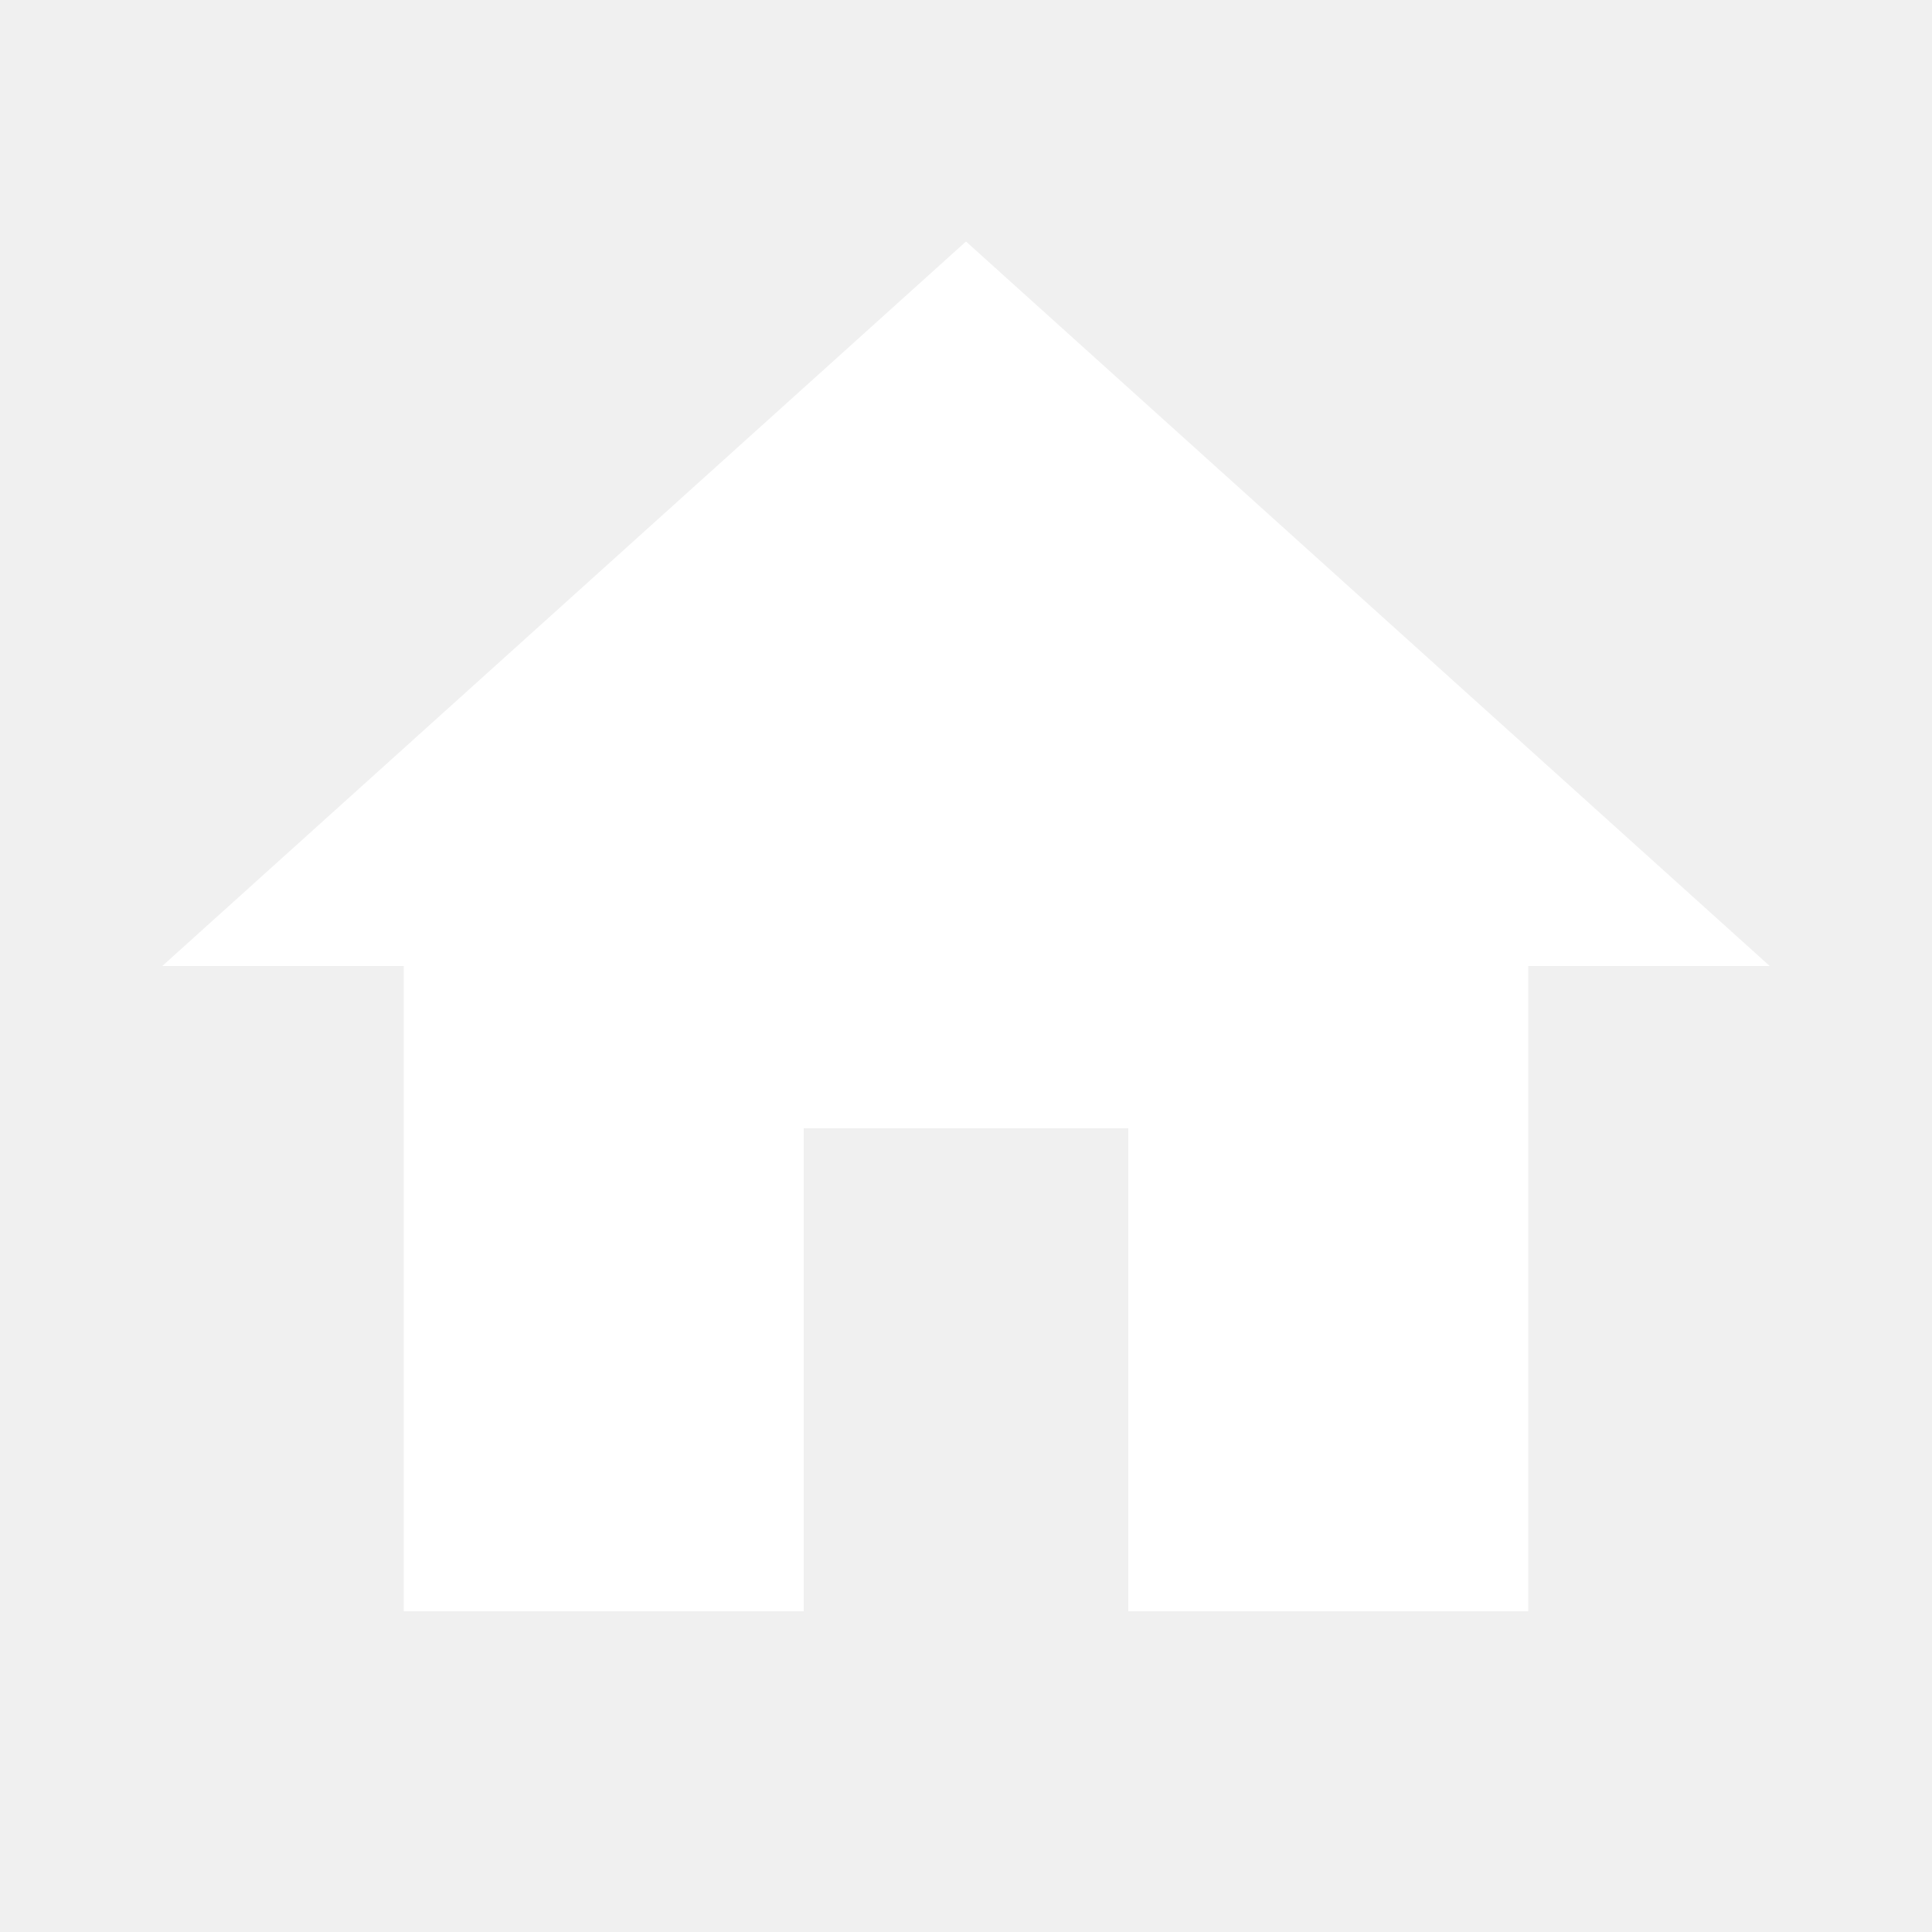
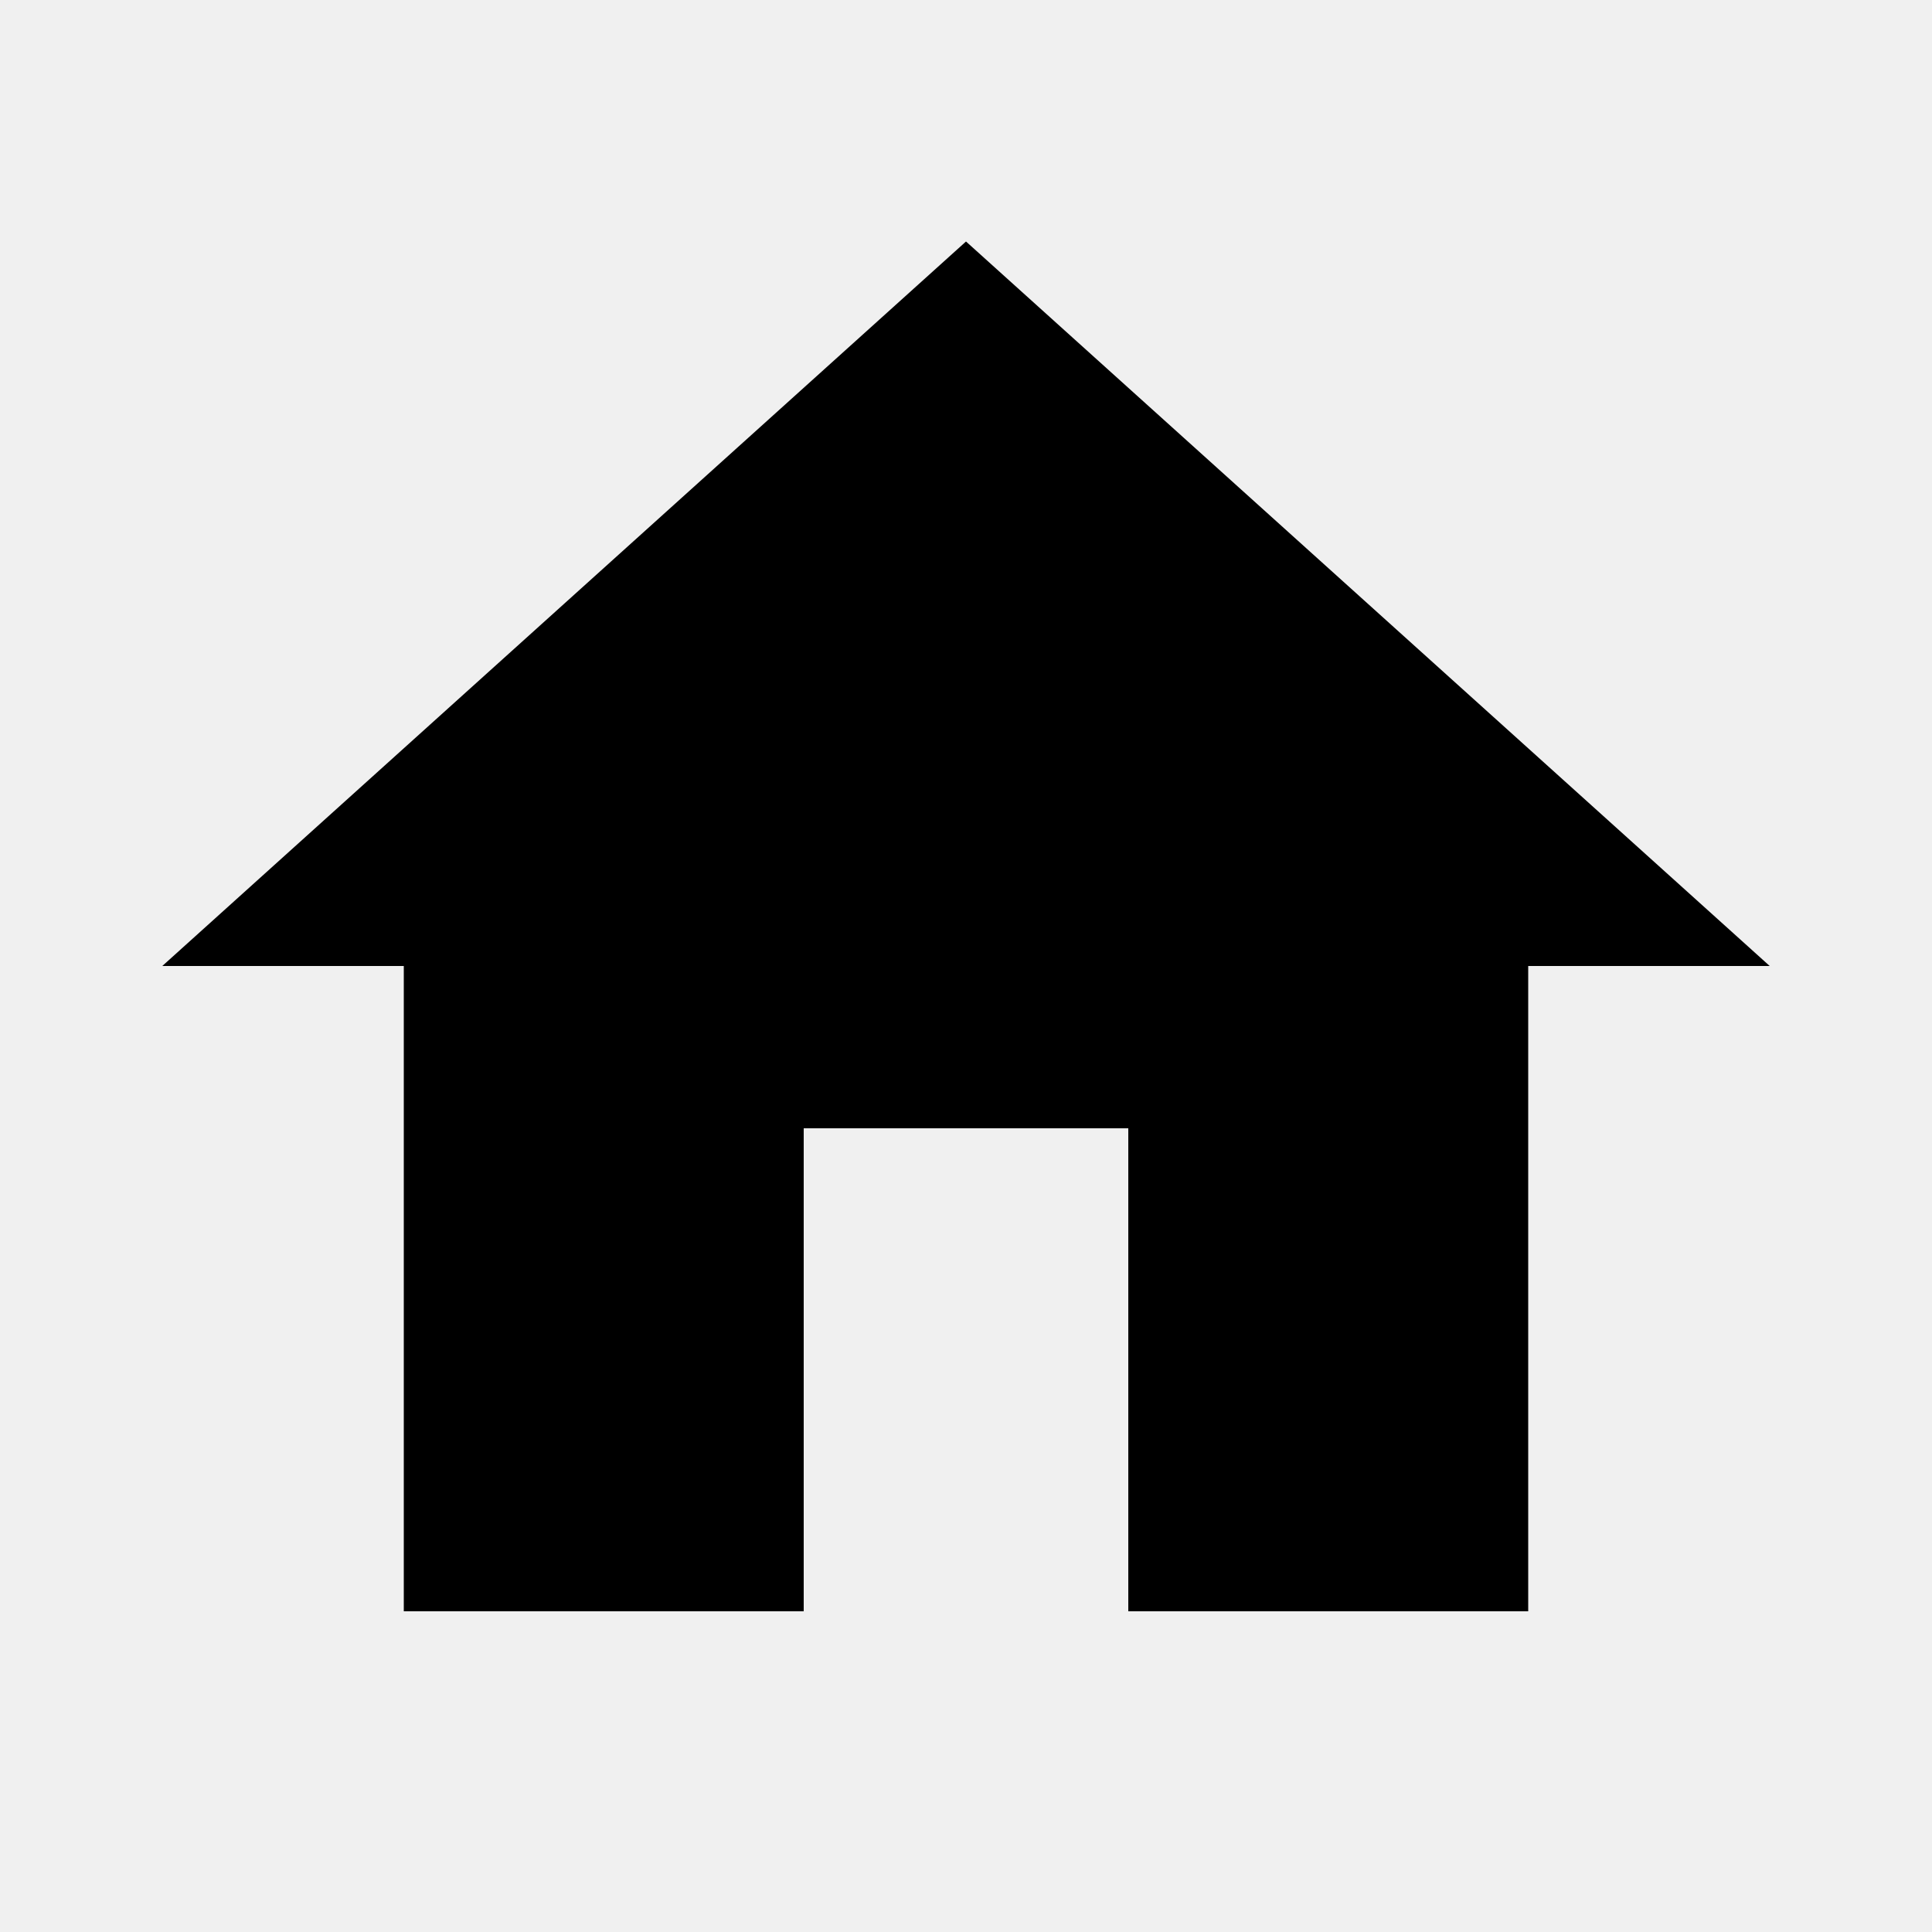
- <svg xmlns="http://www.w3.org/2000/svg" width="16" id="home" height="16" viewBox="0 0 16 16" fill="none">
-   <path d="M6.656 13.344H3.344V8H1.344L8 2L14.656 8H12.656V13.344H9.344V9.344H6.656V13.344Z" fill="white" />
+ <svg xmlns="http://www.w3.org/2000/svg" width="16" id="home" height="16" viewBox="0 0 16 16">
+   <path d="M6.656 13.344H3.344V8H1.344L8 2L14.656 8H12.656V13.344H9.344V9.344H6.656V13.344Z" fill="currentColor" />
</svg>
